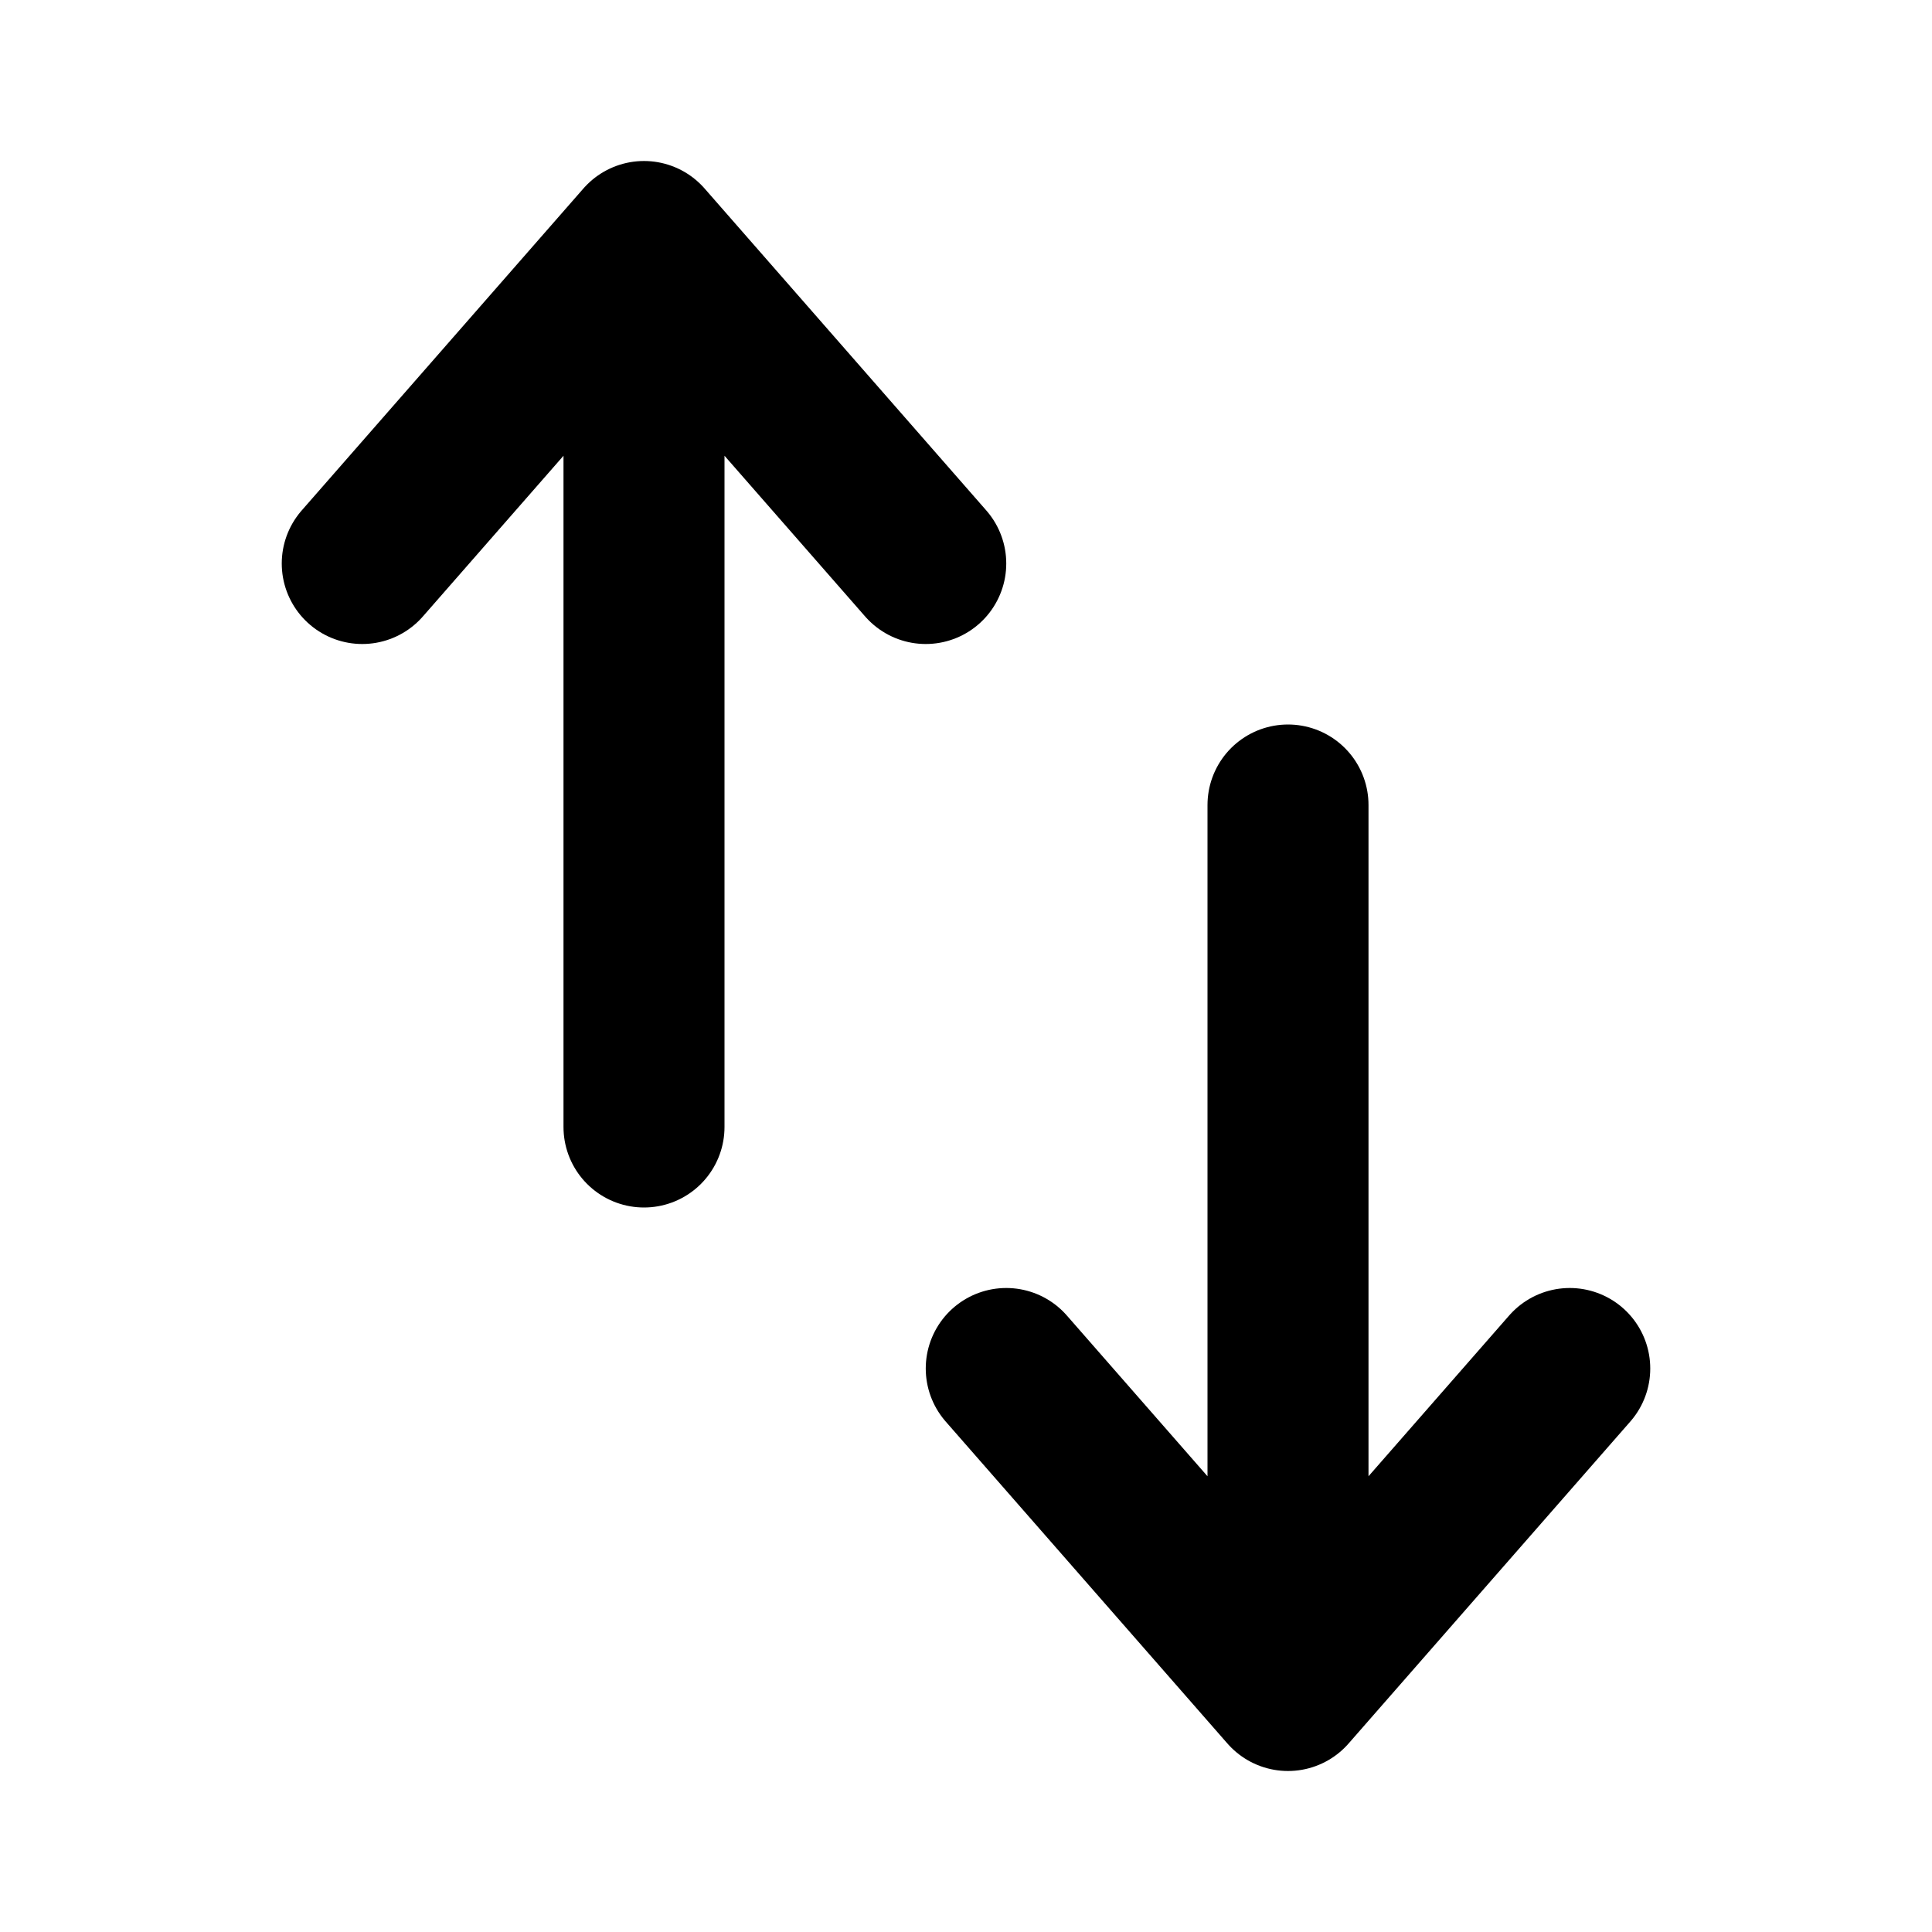
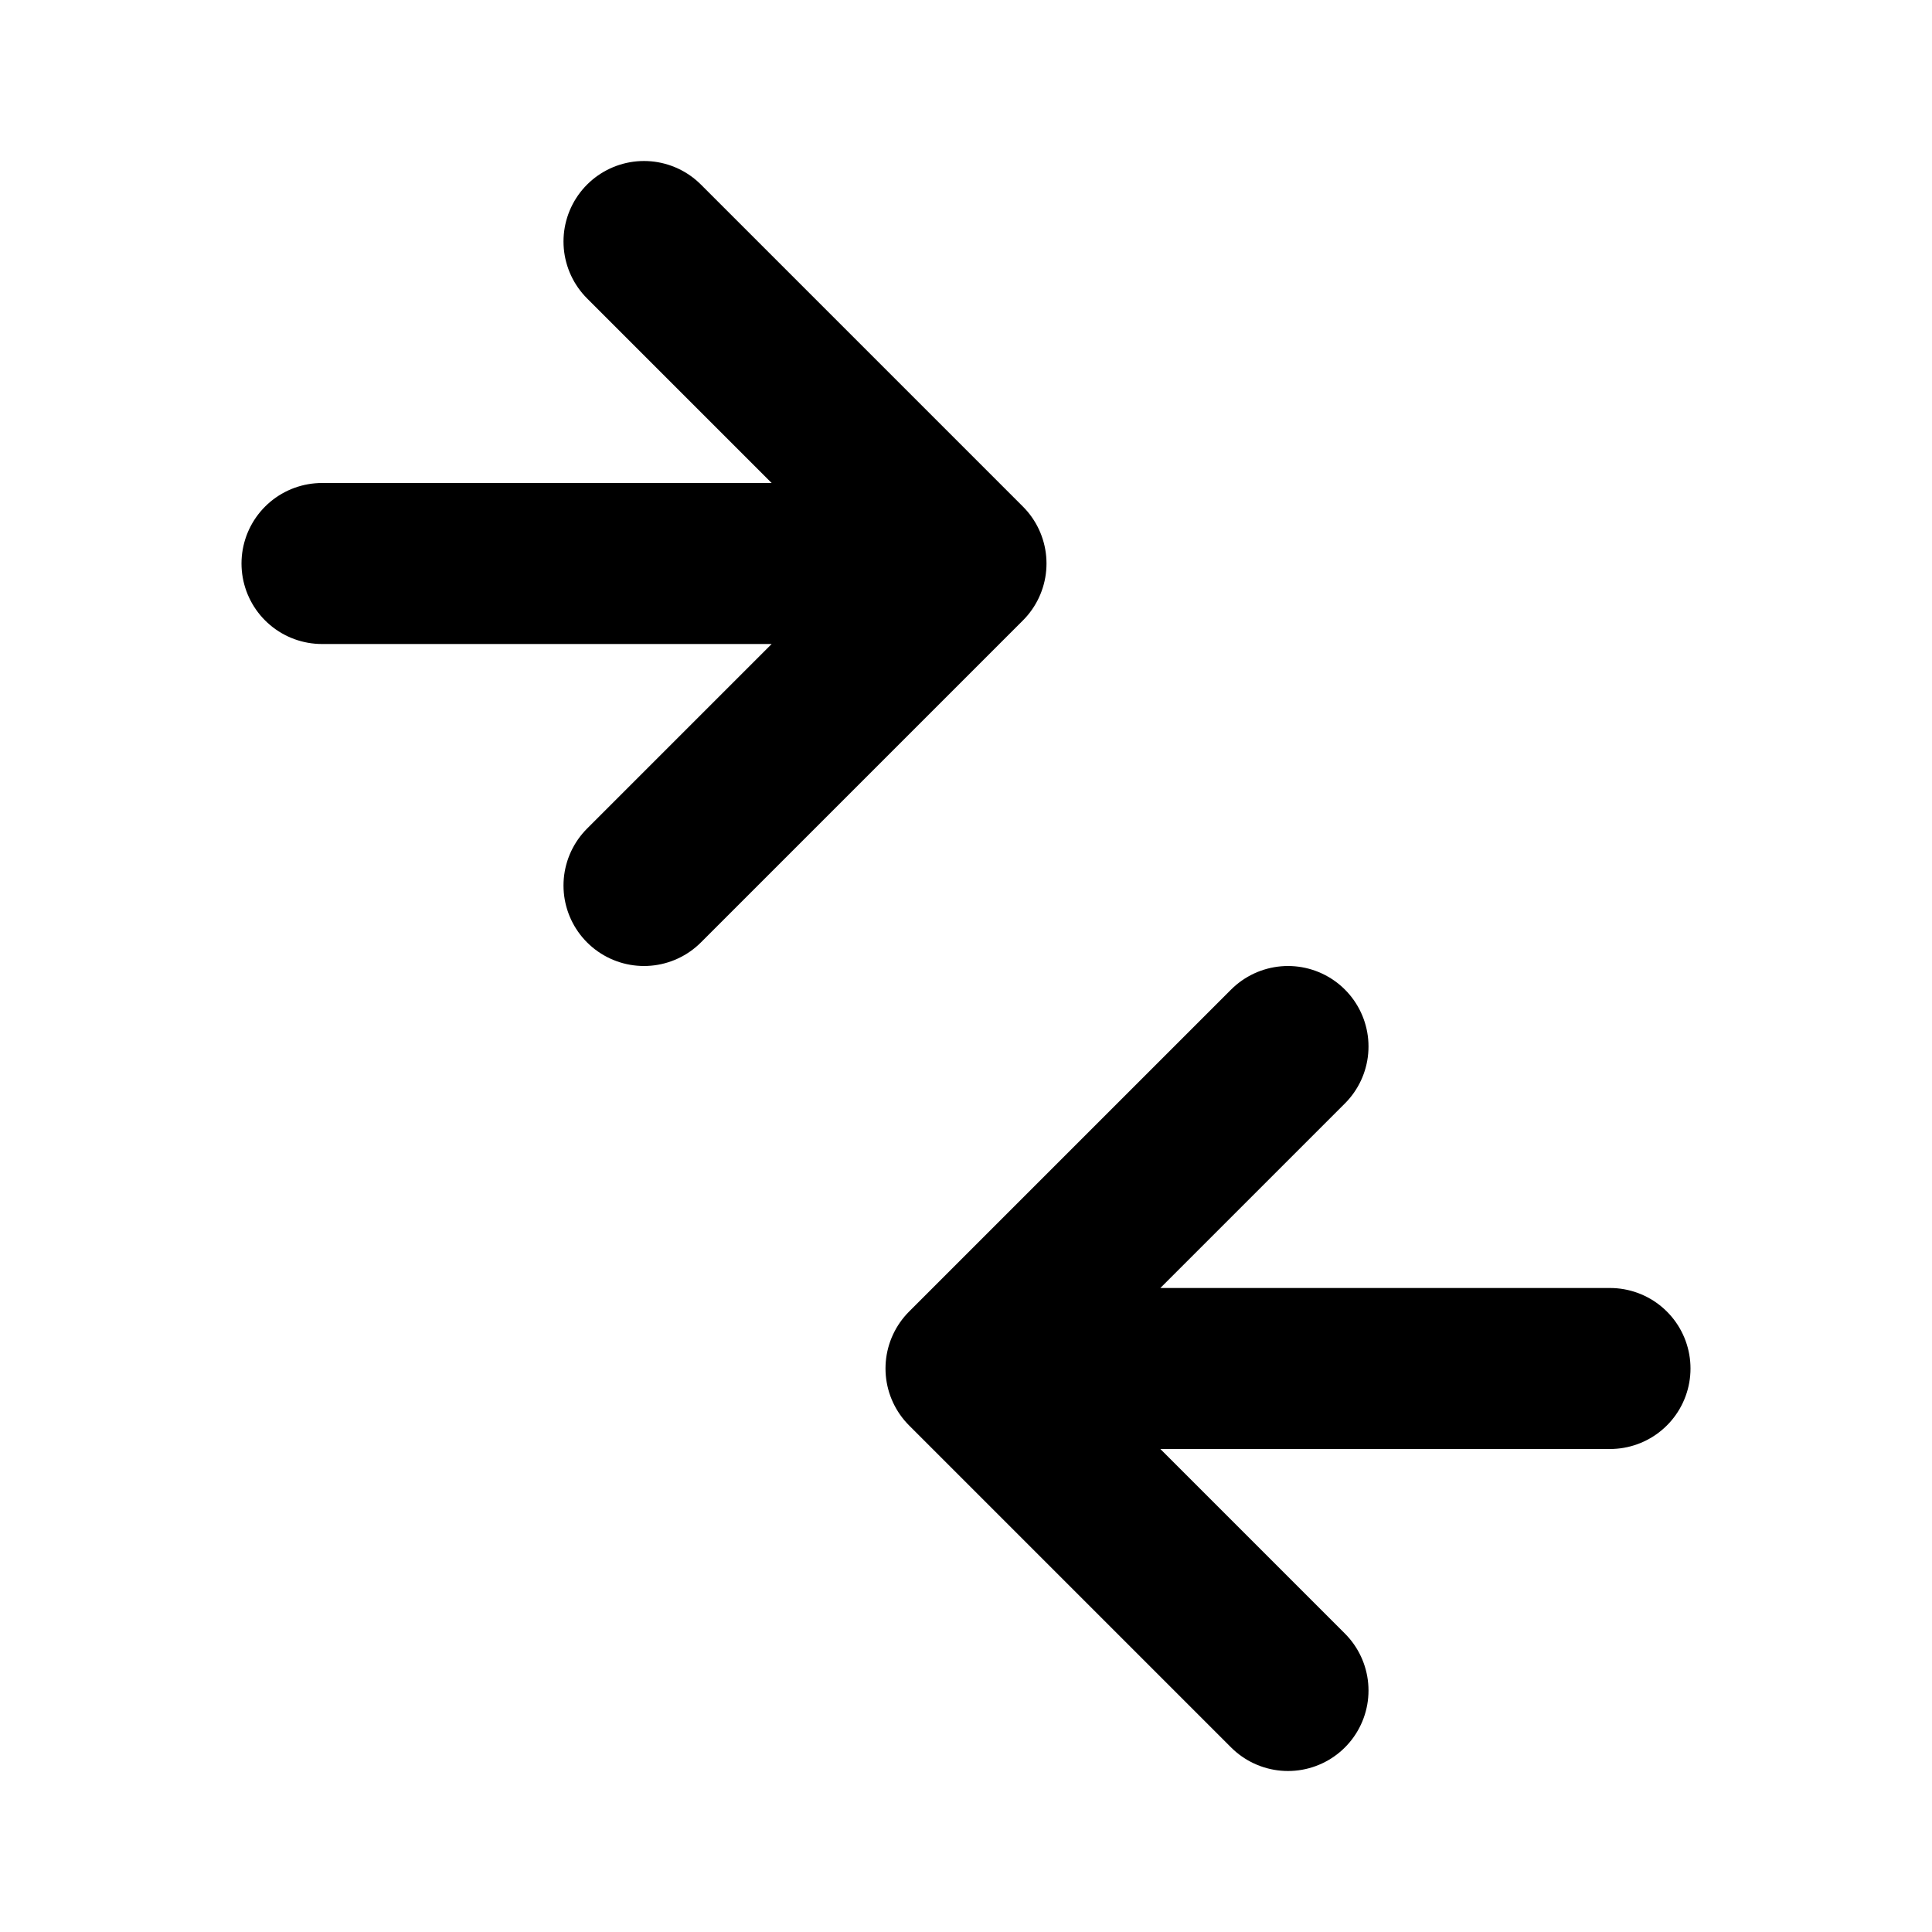
<svg xmlns="http://www.w3.org/2000/svg" viewBox="0 0 24 24" fill="none" stroke="currentColor" stroke-width="2" stroke-linecap="round" stroke-linejoin="round">
-   <path d="M8 3v11m-3.5-7L8 3l3.5 4M16 21V10m-3.5 7 3.5 4 3.5-4" />
+   <path d="m8 3 4 4-4 4M12 7H4m12 14-4-4 4-4M12 17h8" />
</svg>
